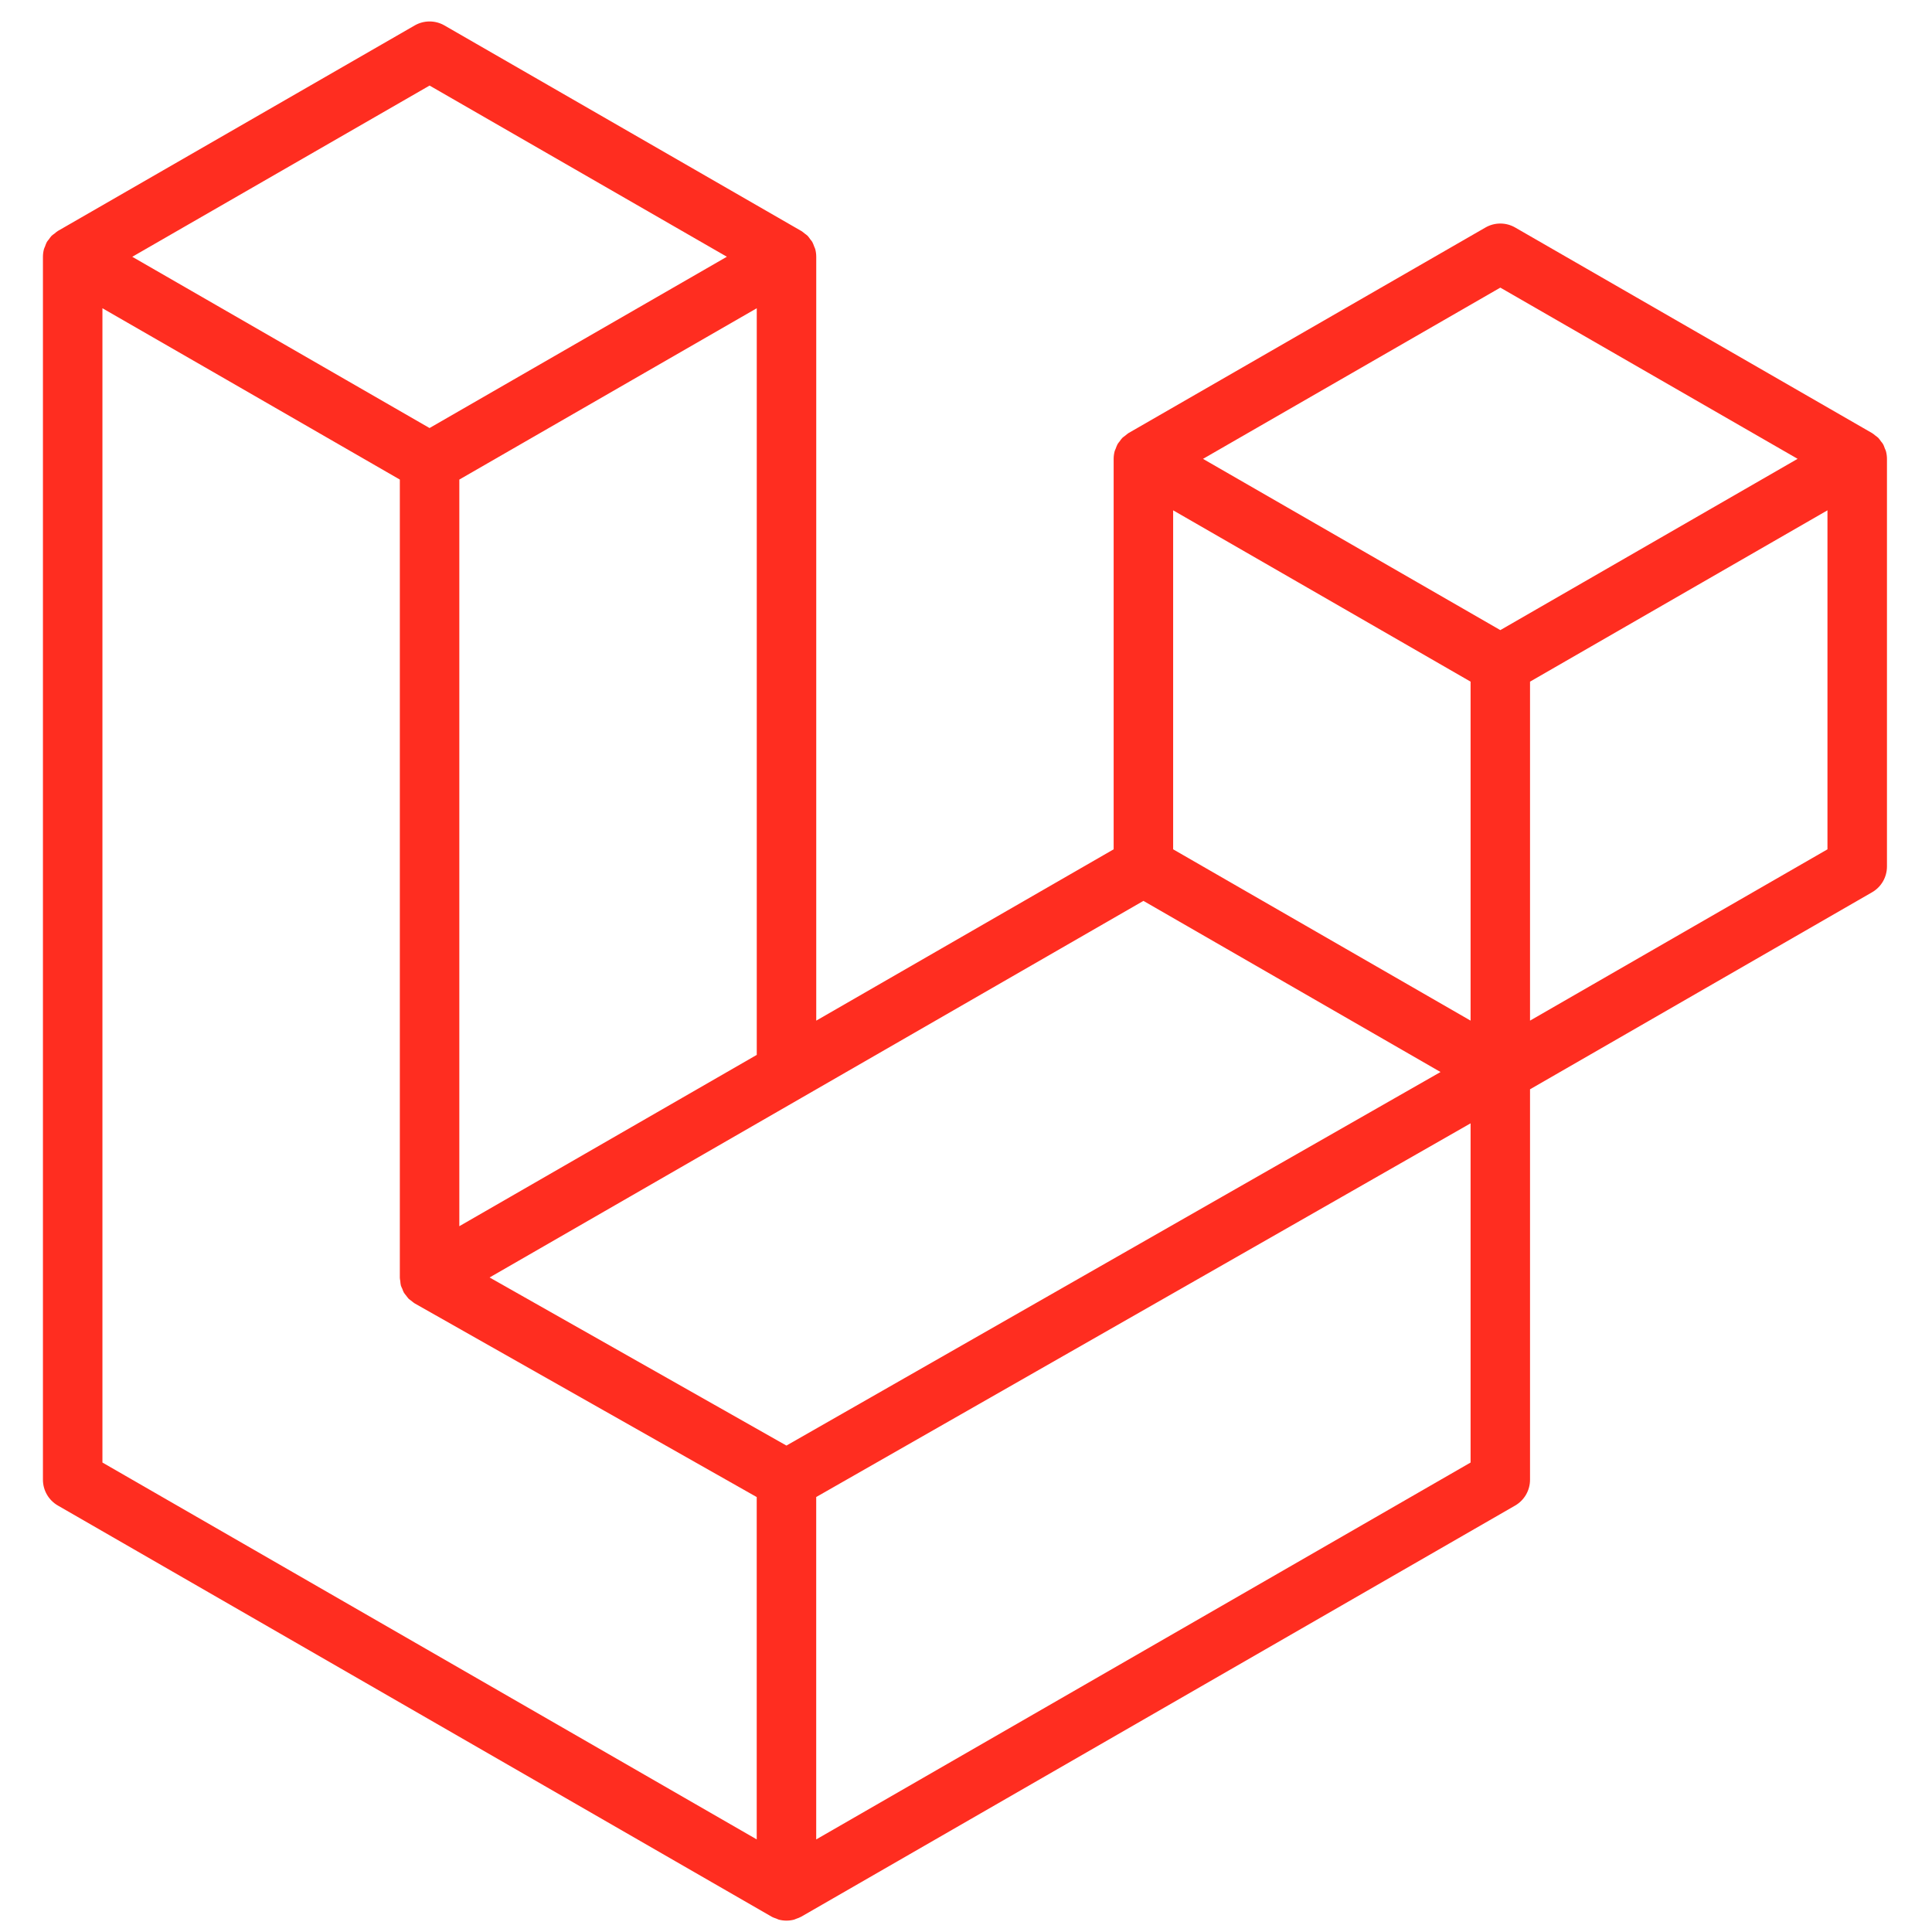
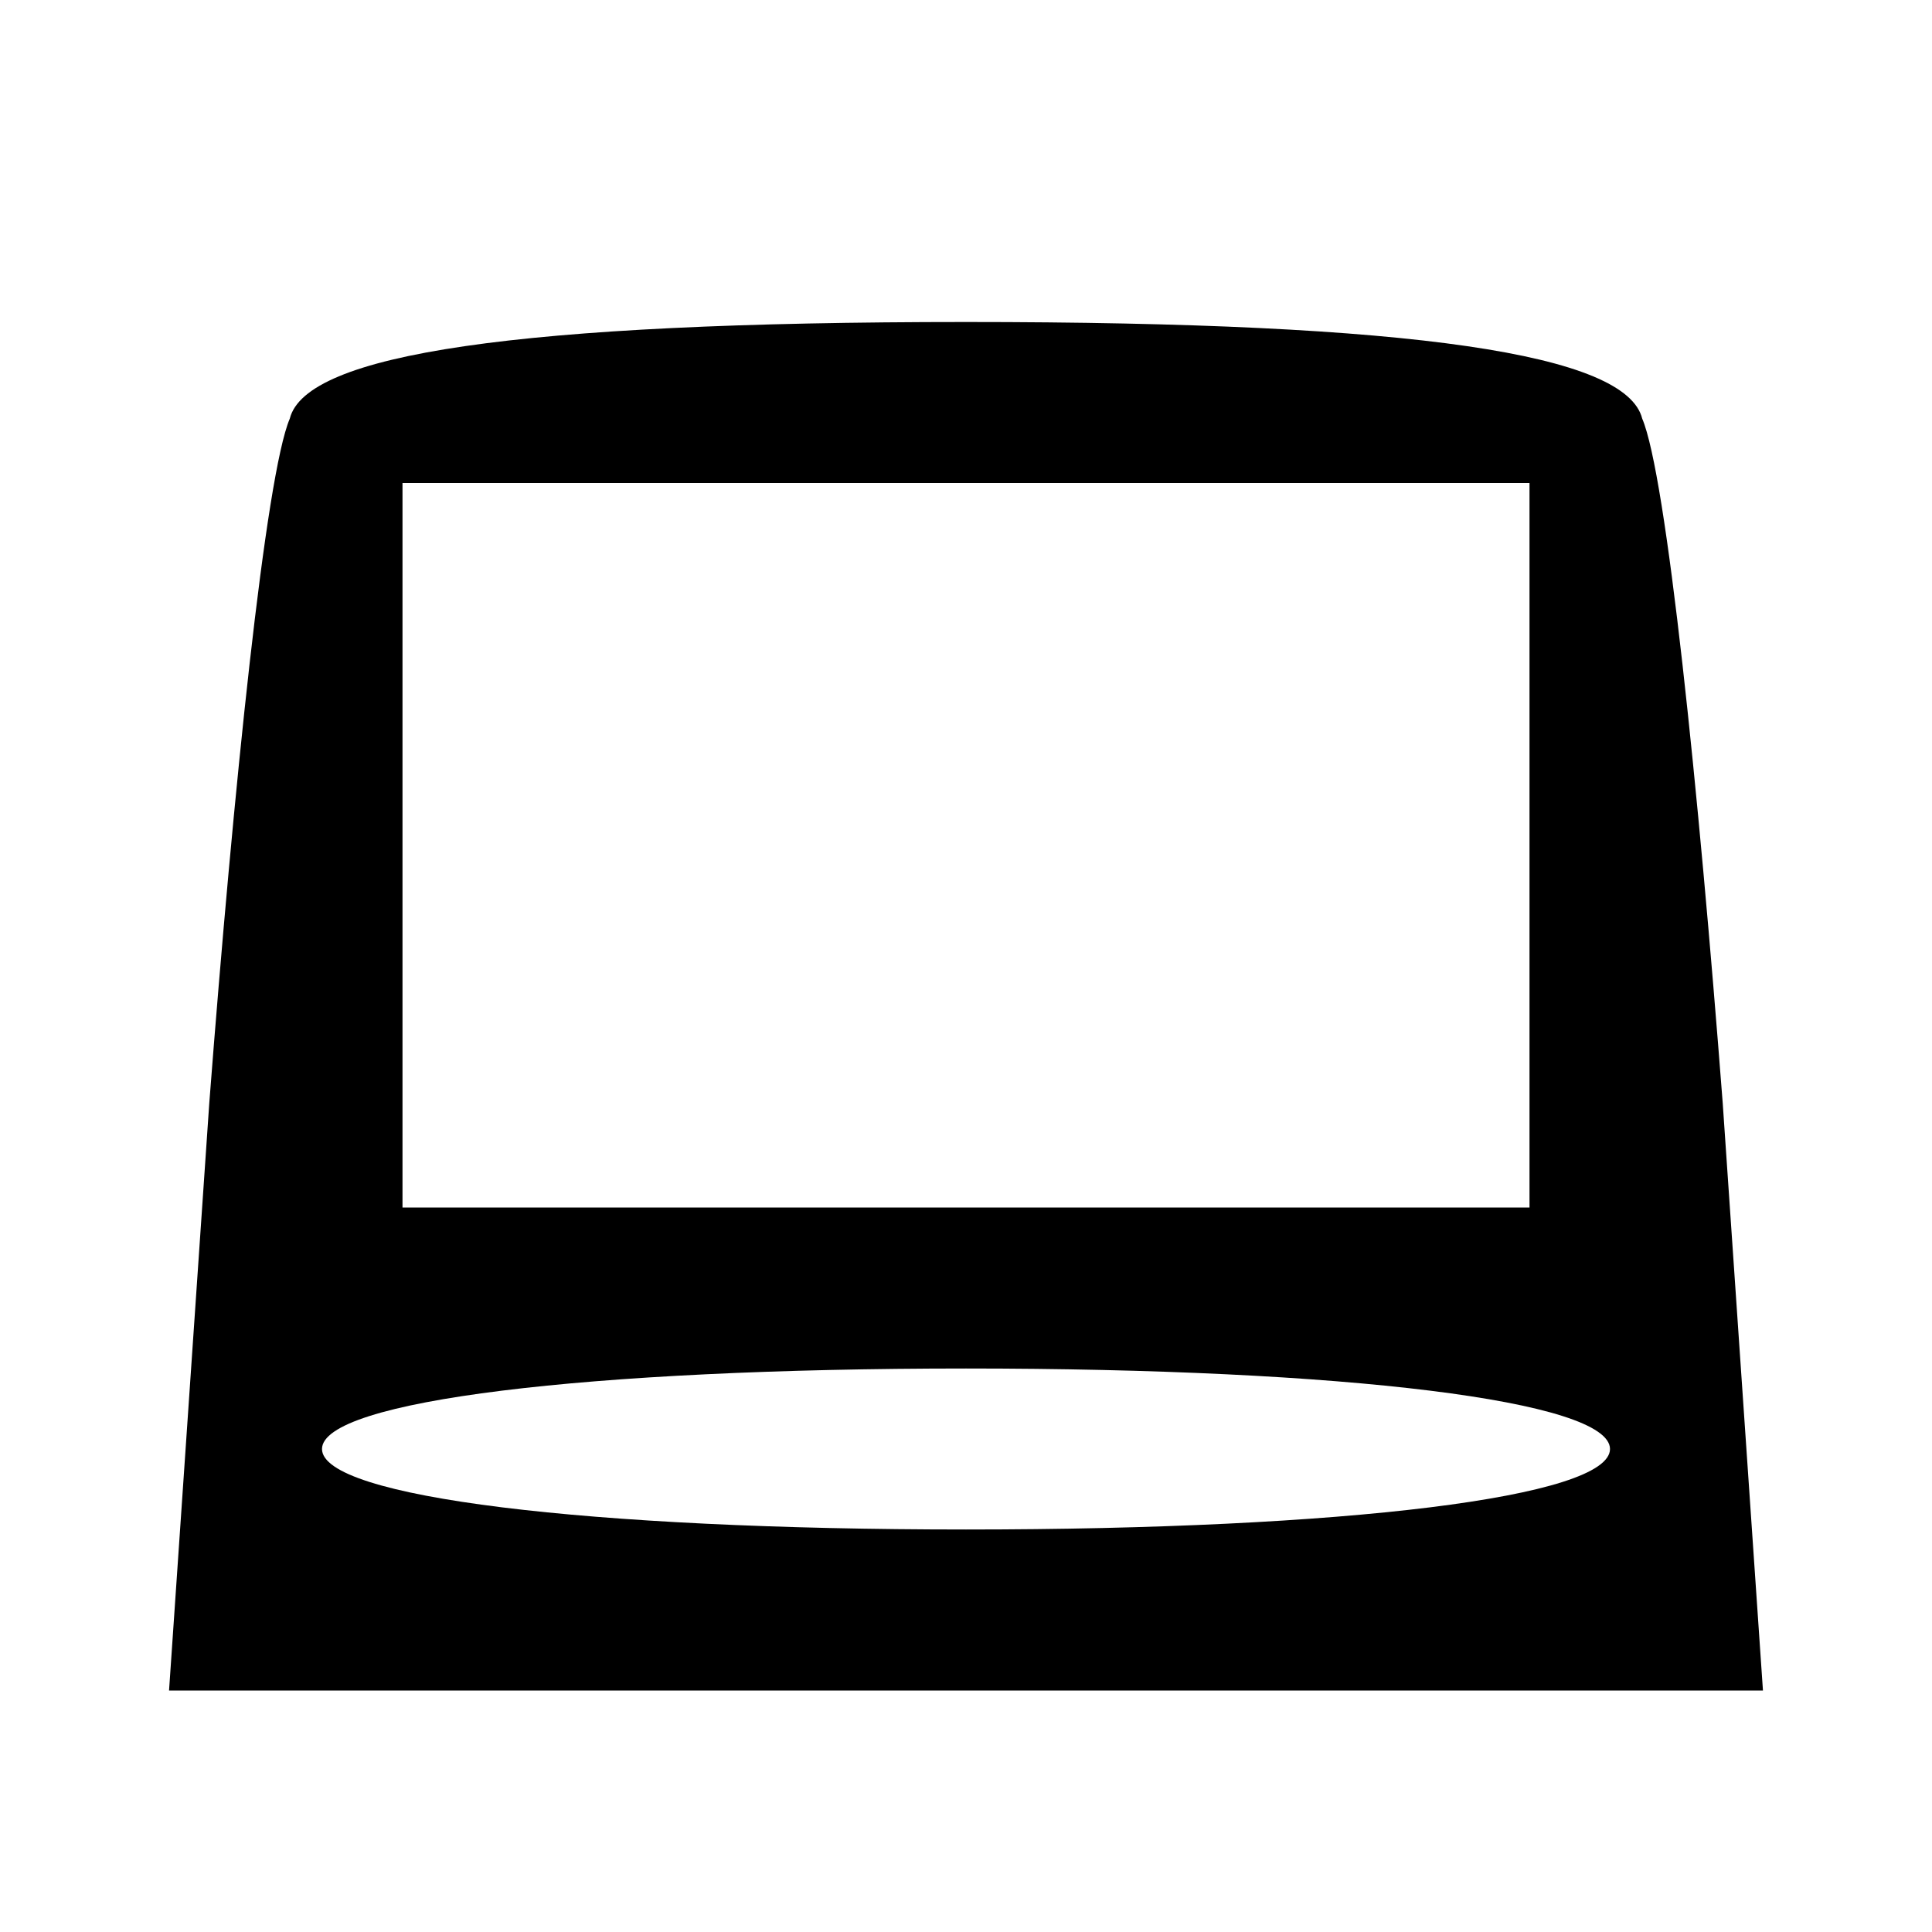
- <svg xmlns="http://www.w3.org/2000/svg" width="166" height="166" viewBox="0 0 166 166" fill="none">
-   <path fill-rule="evenodd" clip-rule="evenodd" d="M162.041 38.759C162.099 38.977 162.129 39.201 162.13 39.426V74.452C162.13 74.902 162.011 75.344 161.786 75.733C161.561 76.122 161.237 76.444 160.847 76.668L131.462 93.594V127.141C131.462 128.054 130.977 128.897 130.186 129.357L68.847 164.683C68.707 164.763 68.554 164.814 68.401 164.868C68.343 164.887 68.289 164.922 68.228 164.938C67.8 165.051 67.349 165.051 66.92 164.938C66.85 164.919 66.786 164.881 66.719 164.855C66.579 164.804 66.432 164.76 66.298 164.683L4.972 129.357C4.583 129.133 4.259 128.81 4.034 128.421C3.808 128.032 3.69 127.591 3.689 127.141L3.689 22.063C3.689 21.834 3.721 21.61 3.779 21.393C3.798 21.32 3.843 21.253 3.868 21.179C3.916 21.045 3.961 20.908 4.031 20.783C4.079 20.7 4.149 20.633 4.206 20.557C4.28 20.454 4.347 20.349 4.433 20.26C4.506 20.186 4.602 20.132 4.685 20.068C4.778 19.992 4.861 19.909 4.966 19.848L35.633 2.185C36.022 1.961 36.462 1.844 36.91 1.844C37.358 1.844 37.798 1.961 38.186 2.185L68.851 19.848H68.857C68.959 19.912 69.045 19.992 69.138 20.065C69.221 20.129 69.313 20.186 69.387 20.257C69.476 20.349 69.54 20.454 69.616 20.557C69.671 20.633 69.744 20.7 69.789 20.783C69.862 20.911 69.904 21.045 69.955 21.179C69.98 21.253 70.025 21.32 70.044 21.396C70.103 21.614 70.133 21.838 70.133 22.063V87.694L95.686 72.974V39.423C95.686 39.2 95.718 38.973 95.775 38.759C95.798 38.683 95.839 38.615 95.865 38.542C95.916 38.408 95.96 38.271 96.031 38.146C96.079 38.063 96.149 37.996 96.203 37.92C96.279 37.818 96.343 37.712 96.433 37.623C96.506 37.549 96.599 37.495 96.681 37.431C96.777 37.355 96.86 37.272 96.962 37.211L127.633 19.548C128.021 19.324 128.461 19.206 128.91 19.206C129.358 19.206 129.798 19.324 130.186 19.548L160.85 37.211C160.959 37.275 161.042 37.355 161.137 37.428C161.217 37.492 161.31 37.549 161.383 37.62C161.473 37.712 161.536 37.818 161.613 37.92C161.67 37.996 161.741 38.063 161.785 38.146C161.859 38.271 161.9 38.408 161.951 38.542C161.98 38.615 162.021 38.683 162.041 38.759ZM157.018 72.974V43.848L146.287 50.028L131.462 58.568V87.694L157.021 72.974H157.018ZM126.354 125.663V96.518L111.771 104.85L70.13 128.626V158.046L126.354 125.663ZM8.801 26.485V125.663L65.018 158.043V128.629L35.649 112L35.64 111.994L35.627 111.988C35.528 111.93 35.445 111.847 35.353 111.777C35.273 111.713 35.18 111.662 35.11 111.592L35.104 111.582C35.021 111.502 34.963 111.403 34.893 111.314C34.829 111.228 34.753 111.154 34.702 111.065L34.699 111.055C34.641 110.96 34.606 110.845 34.565 110.736C34.523 110.64 34.469 110.551 34.443 110.449C34.411 110.328 34.405 110.197 34.392 110.072C34.379 109.976 34.354 109.881 34.354 109.785V109.778V41.205L19.532 32.662L8.801 26.485ZM36.913 7.35L11.364 22.063L36.907 36.777L62.453 22.06L36.907 7.35H36.913ZM50.2 99.174L65.022 90.637V26.485L54.291 32.665L39.466 41.205V105.357L50.2 99.174ZM128.91 24.713L103.363 39.426L128.91 54.14L154.453 39.423L128.91 24.713ZM126.354 58.568L111.529 50.028L100.798 43.848V72.974L115.619 81.511L126.354 87.694V58.568ZM67.571 124.205L105.042 102.803L123.772 92.109L98.245 77.405L68.854 94.334L42.066 109.762L67.571 124.205Z" fill="#FF2D20" />
+ <svg xmlns="http://www.w3.org/2000/svg" version="1.0" width="24pt" height="24pt" viewBox="0 0 24 24" preserveAspectRatio="xMidYMid meet">
+   <g transform="translate(0,24) scale(0.1,-0.1)" fill="#000000" stroke="none">
+     <path d="M36 188 c-3 -7 -7 -46 -10 -85 l-5 -73 99 0 99 0 -5 73 c-3 39 -7 78 -10 85 -2 8 -28 12 -84 12 -56 0 -82 -4 -84 -12z m154 -53 l0 -45 -70 0 -70 0 0 45 0 45 70 0 70 0 0 -45z m10 -75 c0 -6 -33 -10 -80 -10 -47 0 -80 4 -80 10 0 6 33 10 80 10 47 0 80 -4 80 -10z" />
+   </g>
</svg>
